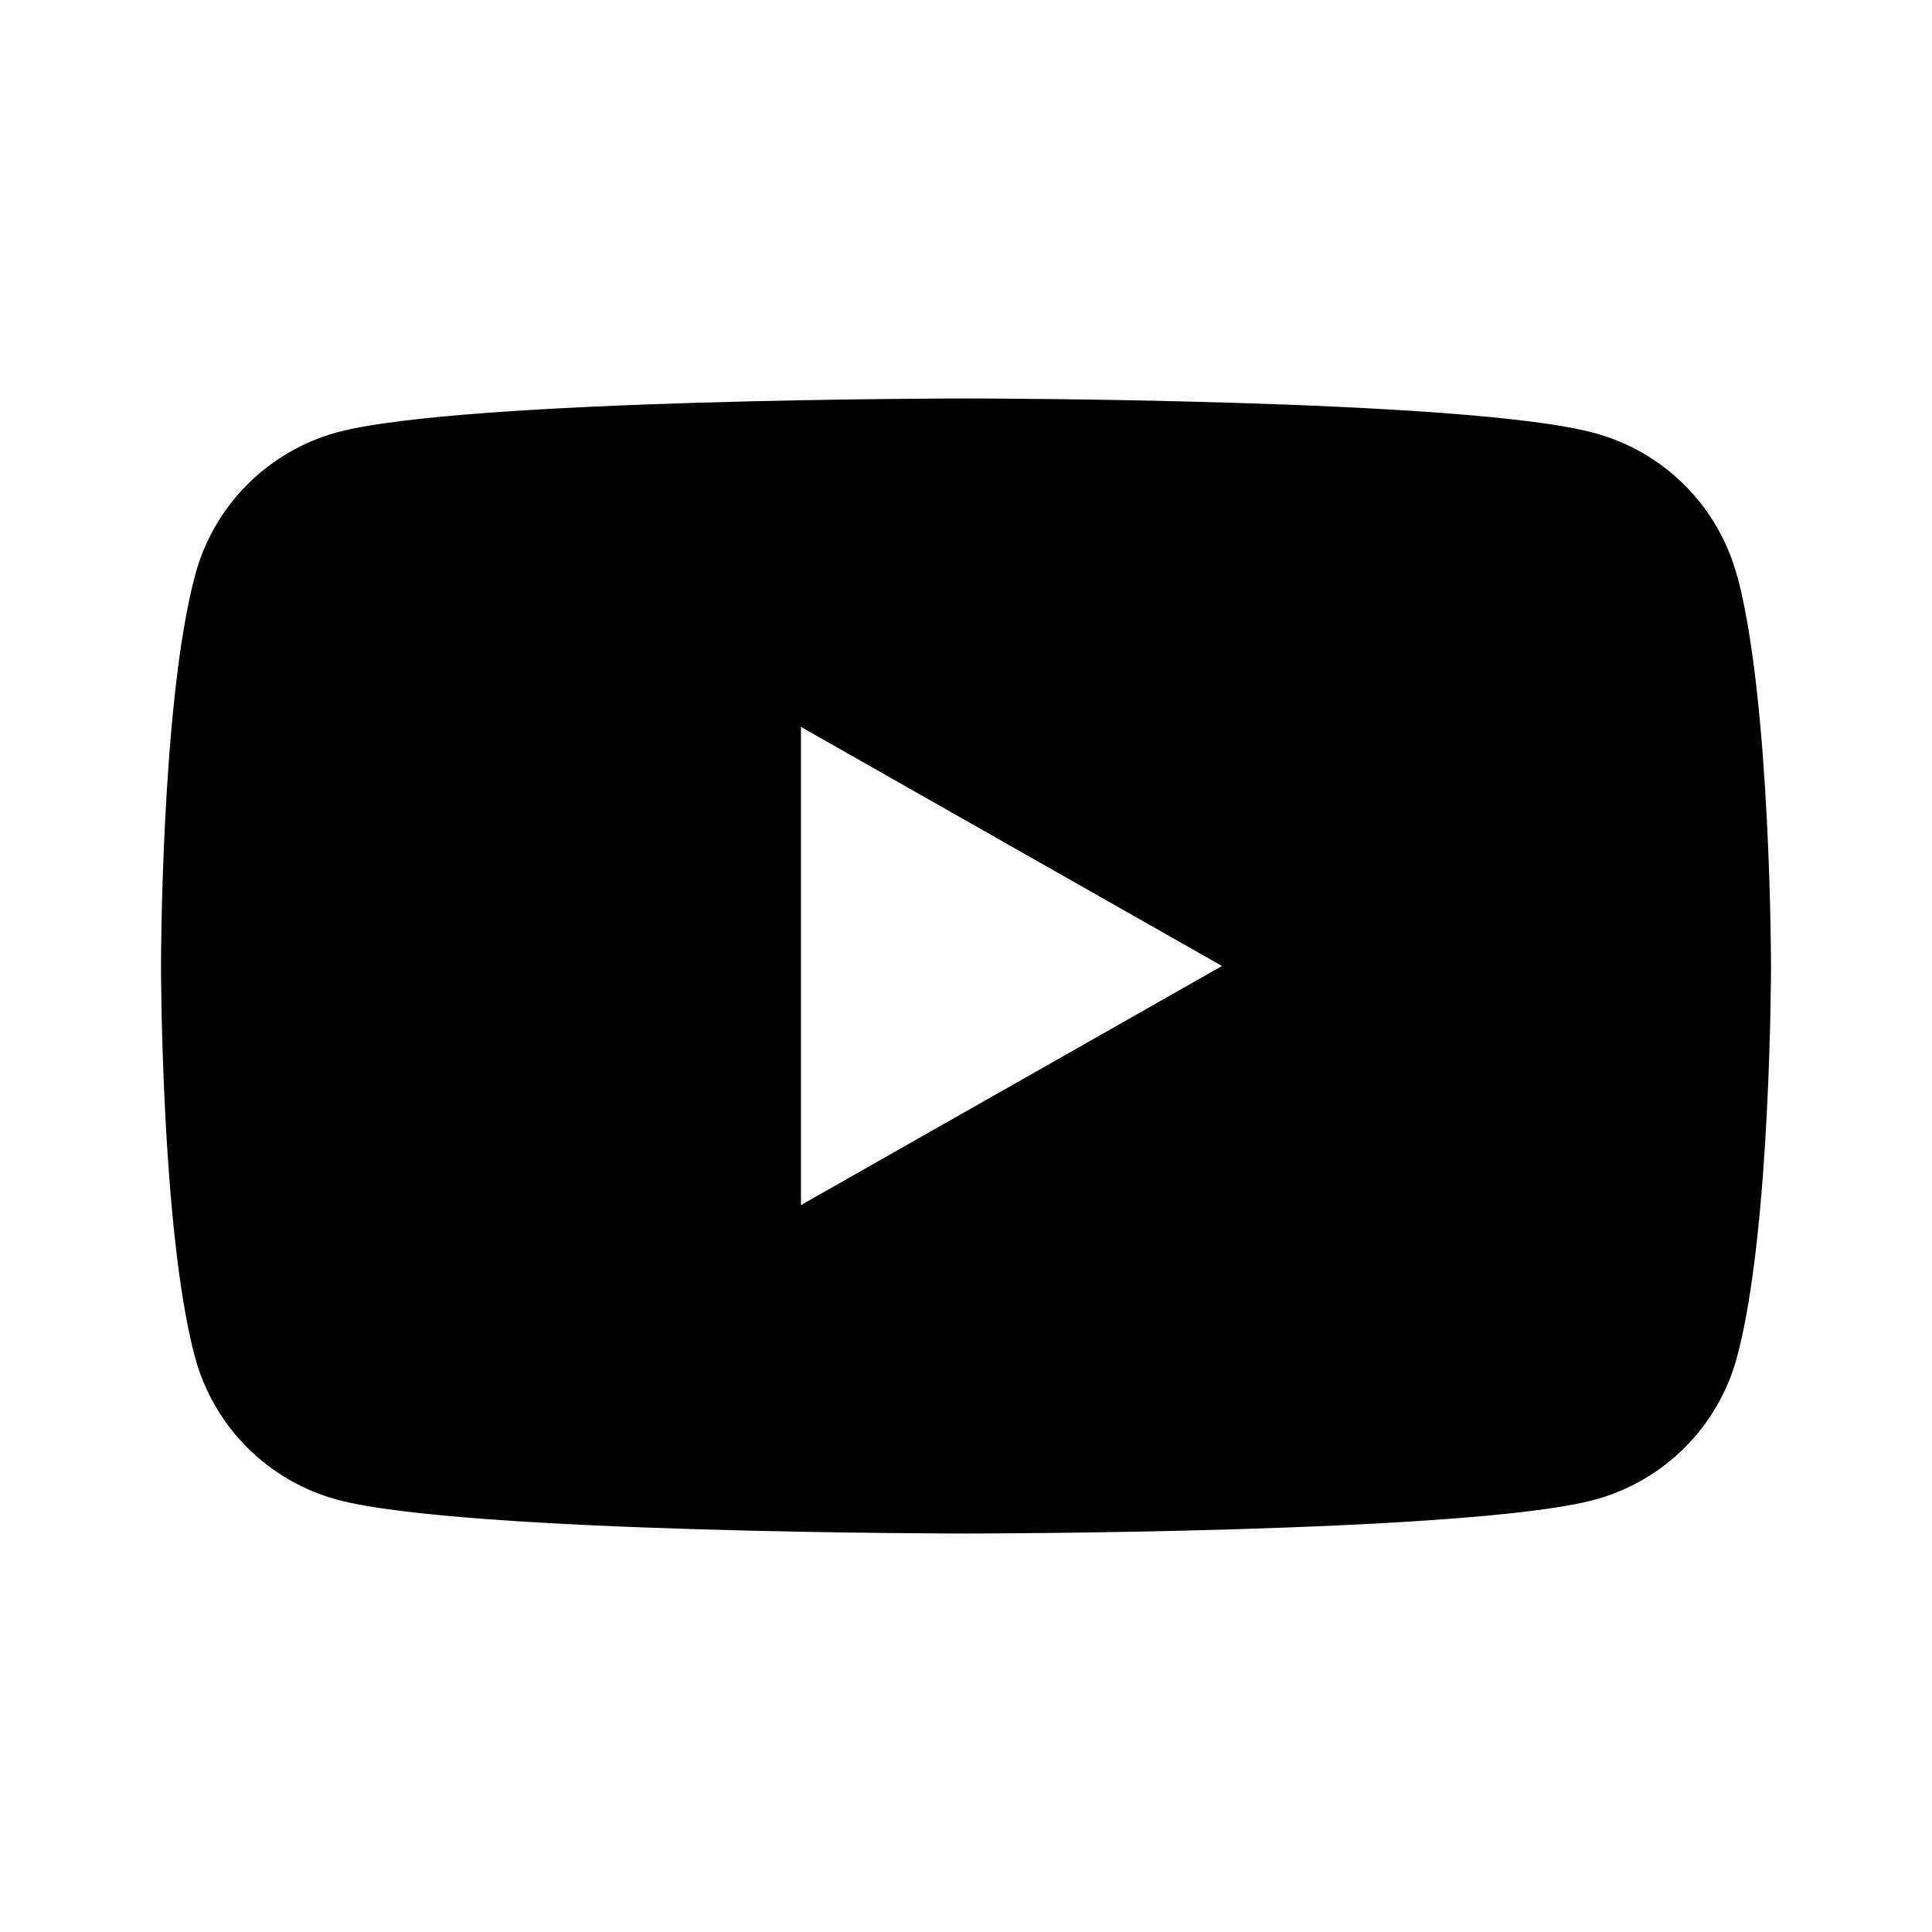
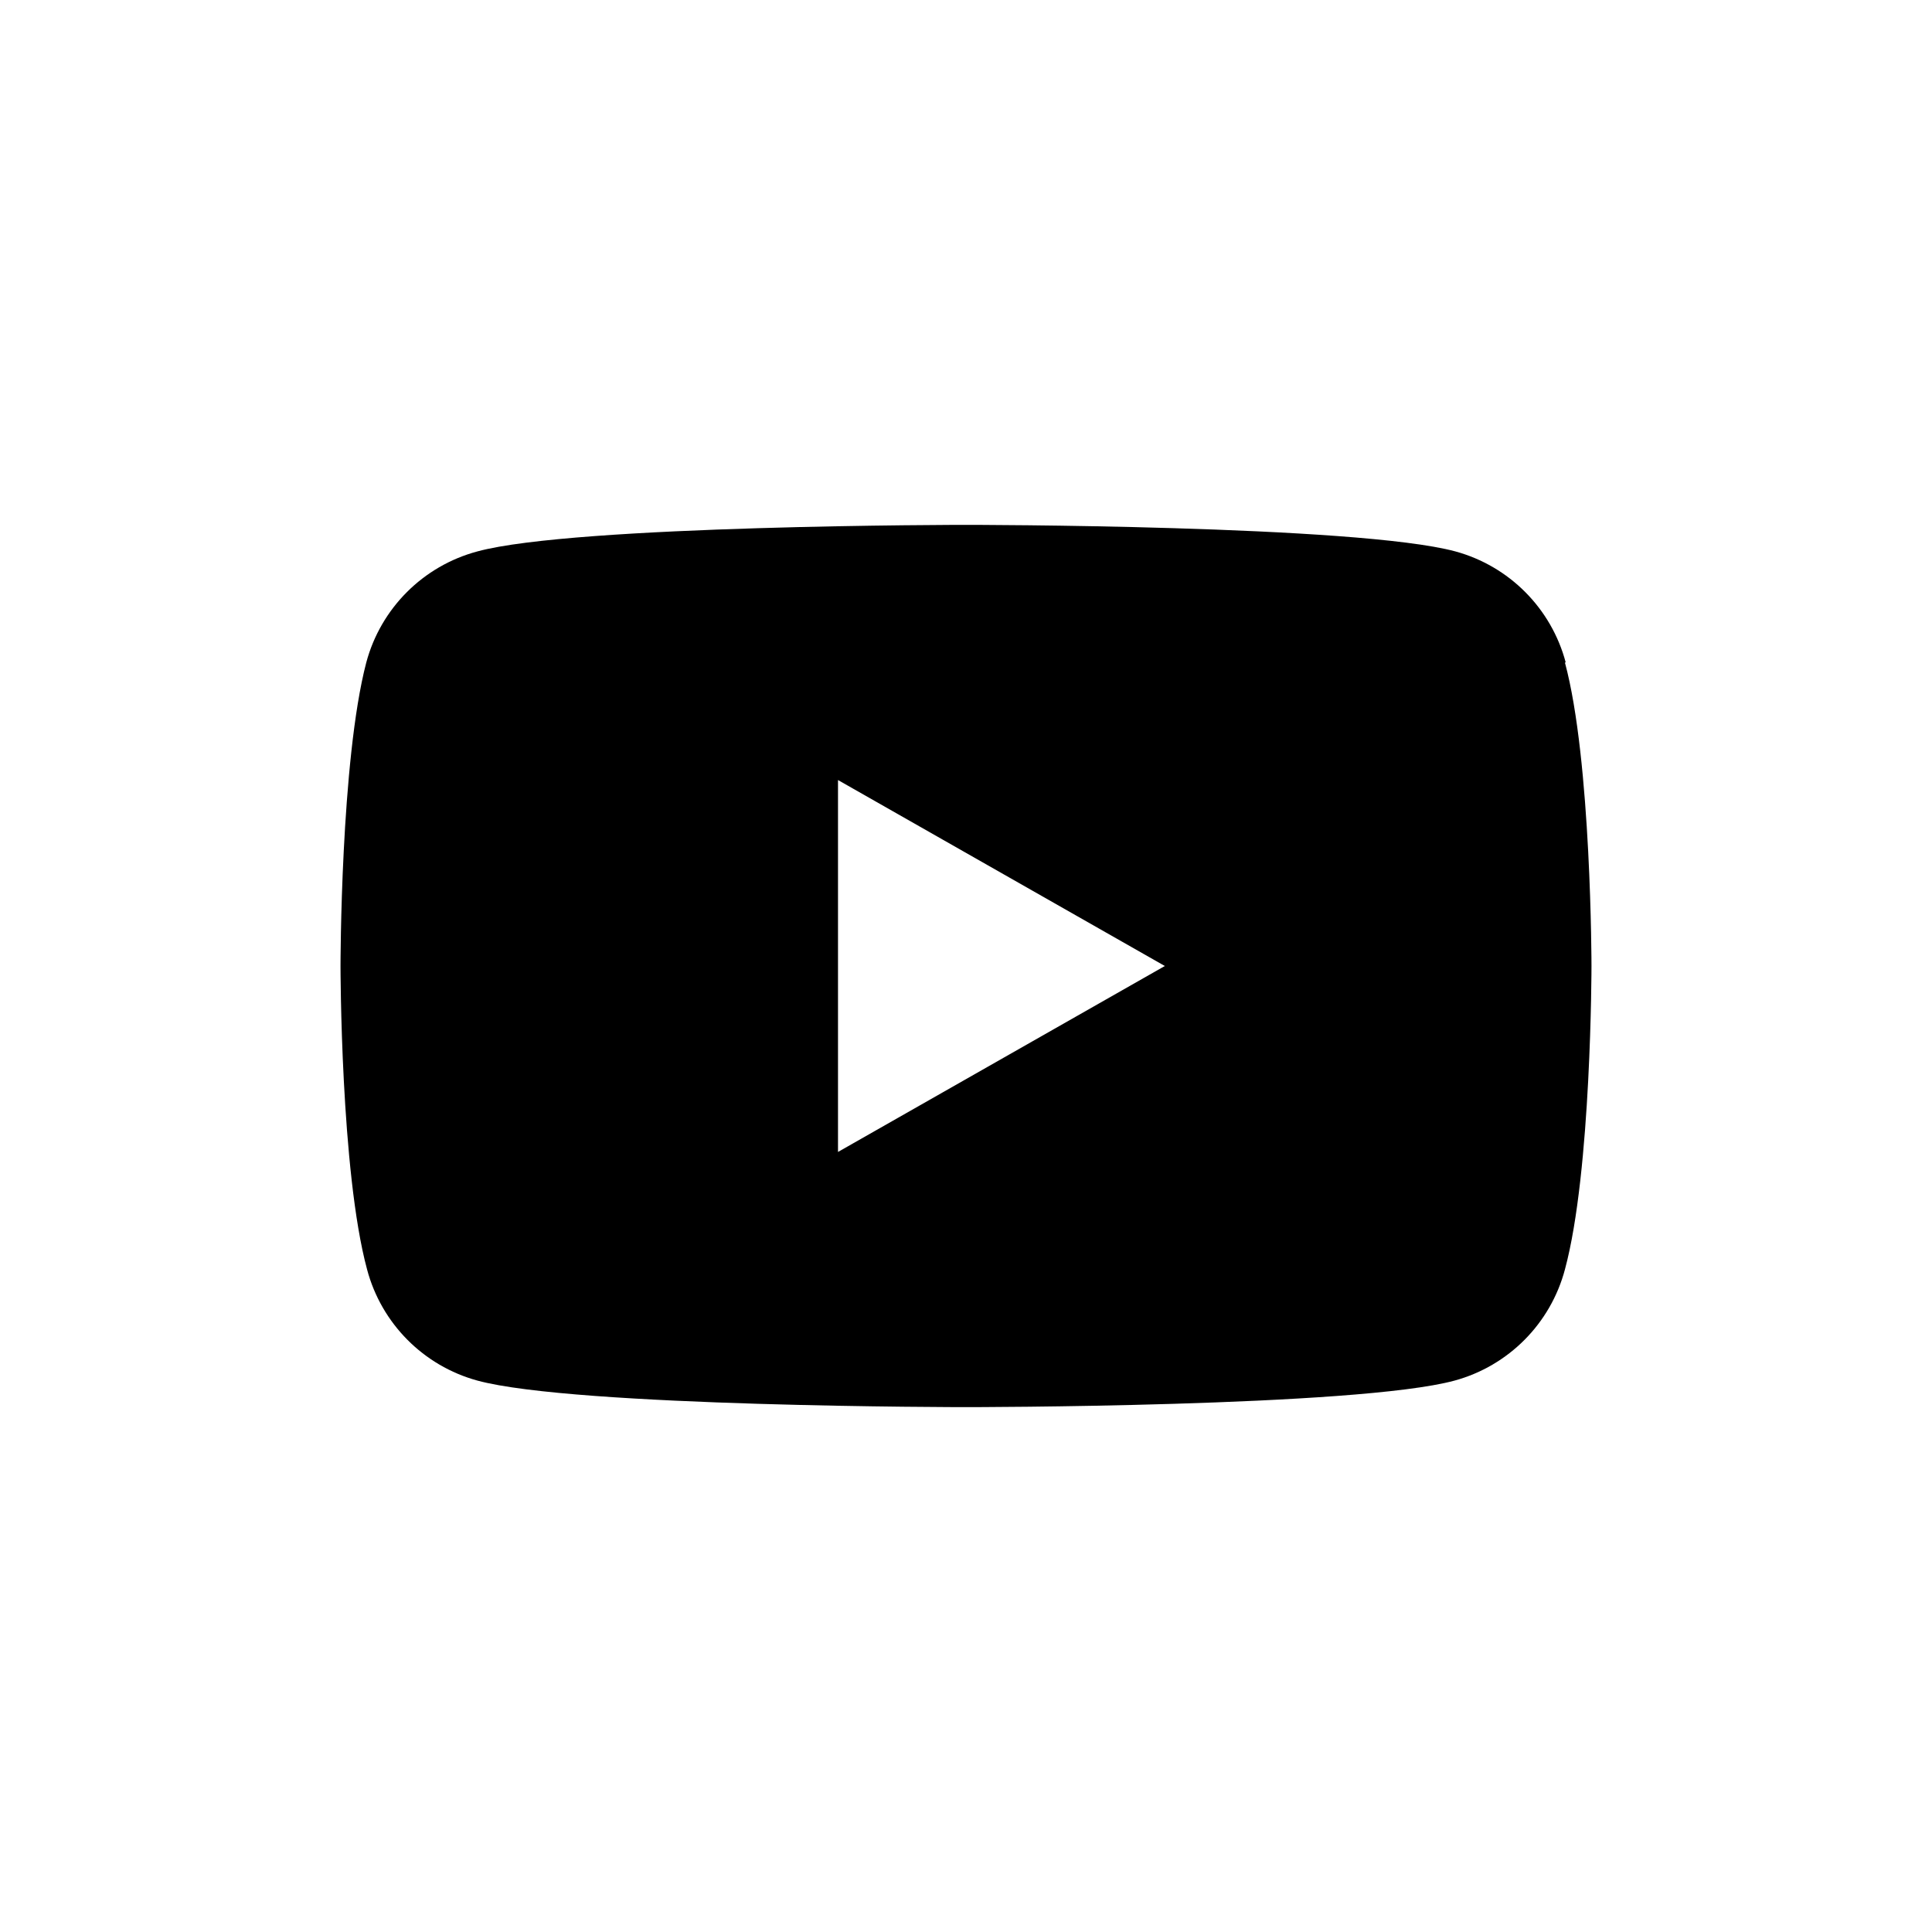
<svg xmlns="http://www.w3.org/2000/svg" viewBox="0 0 24 24">
-   <path fill="currentColor" stroke="none" d="M21.58 7.16a2.51 2.51 0 0 0 -1.77 -1.78C18.25 4.95 12 4.95 12 4.95s-6.25 0 -7.81 0.42A2.51 2.51 0 0 0 2.42 7.16C2 8.73 2 12 2 12s0 3.28 0.42 4.85a2.51 2.51 0 0 0 1.77 1.78c1.56 0.42 7.81 0.42 7.81 0.42s6.25 0 7.81 -0.42a2.51 2.51 0 0 0 1.77 -1.78C22 15.28 22 12 22 12s0 -3.28 -0.42 -4.85zM9.95 14.97V9.03L15.18 12l-5.23 2.97z" />
+   <path fill="currentColor" stroke="none" d="M19.45 8.23a1.95 1.95 0 0 0 -1.37 -1.38C16.86 6.52 12 6.52 12 6.52s-4.86 0 -6.07 0.33A1.95 1.95 0 0 0 4.55 8.23C4.23 9.45 4.23 12 4.23 12s0 2.55 0.33 3.77a1.95 1.95 0 0 0 1.37 1.38c1.21 0.33 6.07 0.33 6.07 0.33s4.86 0 6.07 -0.33a1.95 1.95 0 0 0 1.37 -1.38C19.77 14.55 19.77 12 19.77 12s0 -2.55 -0.33 -3.77zM10.41 14.31V9.69L14.47 12l-4.06 2.31z" />
</svg>
